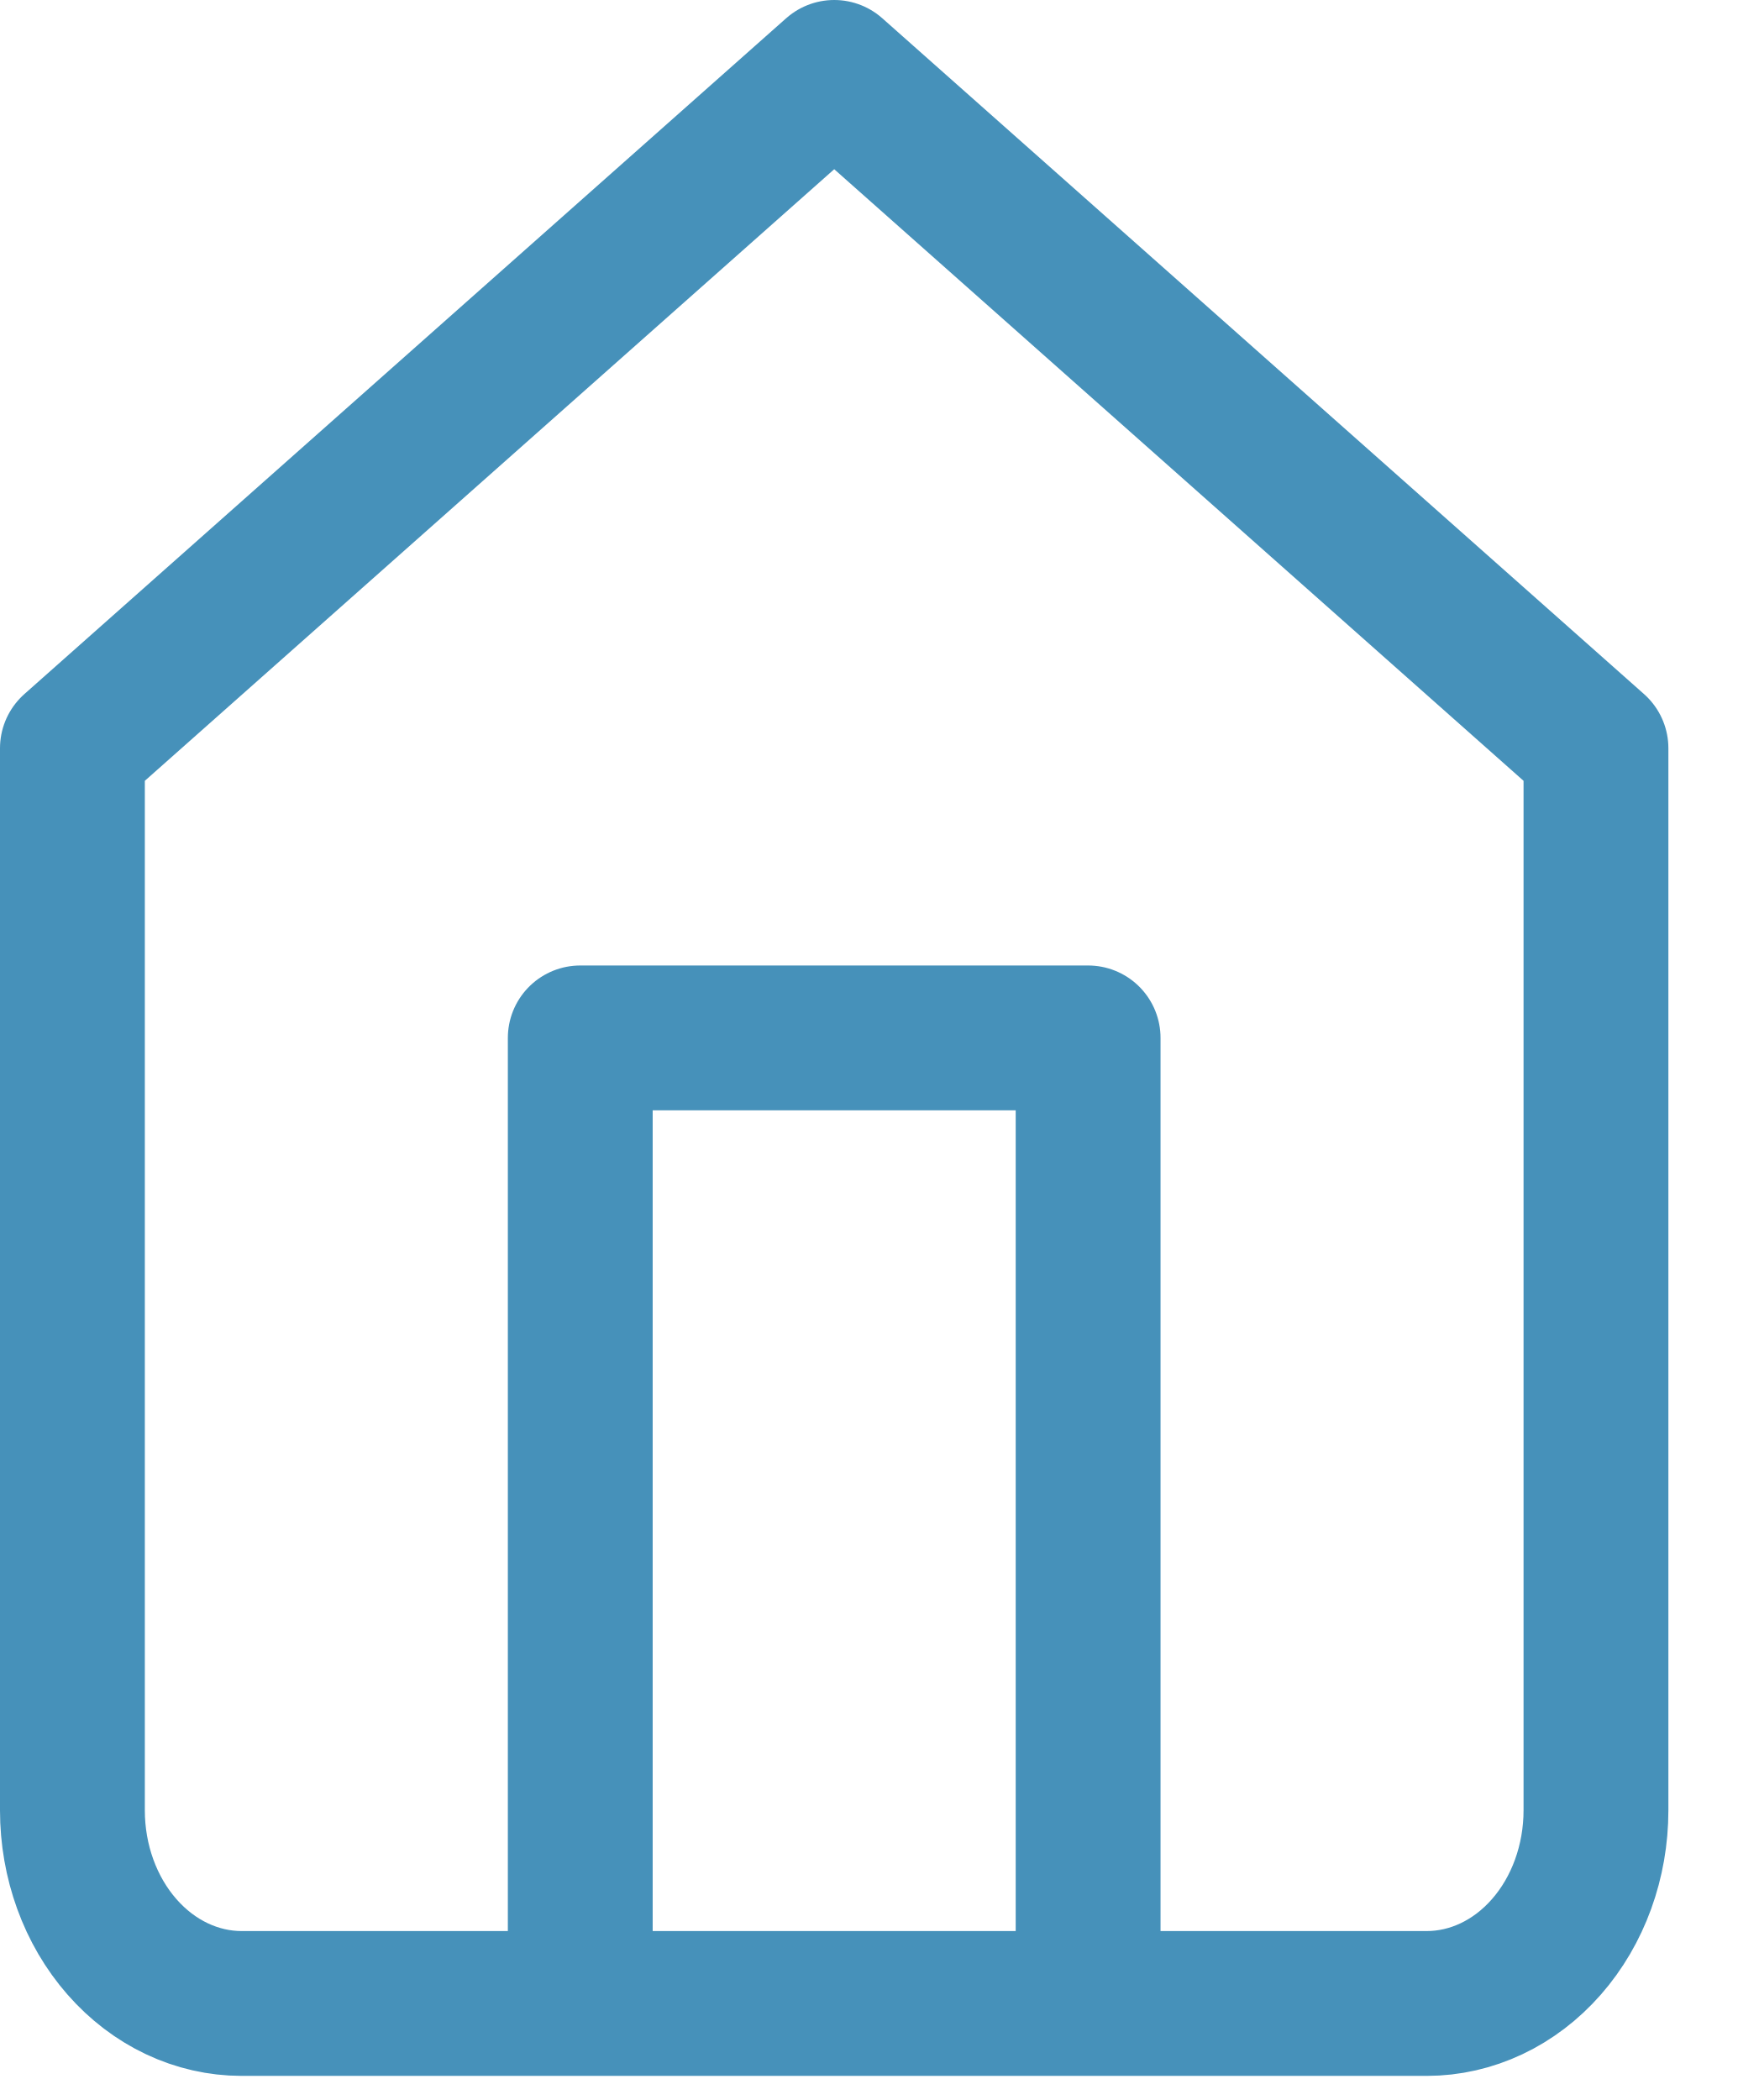
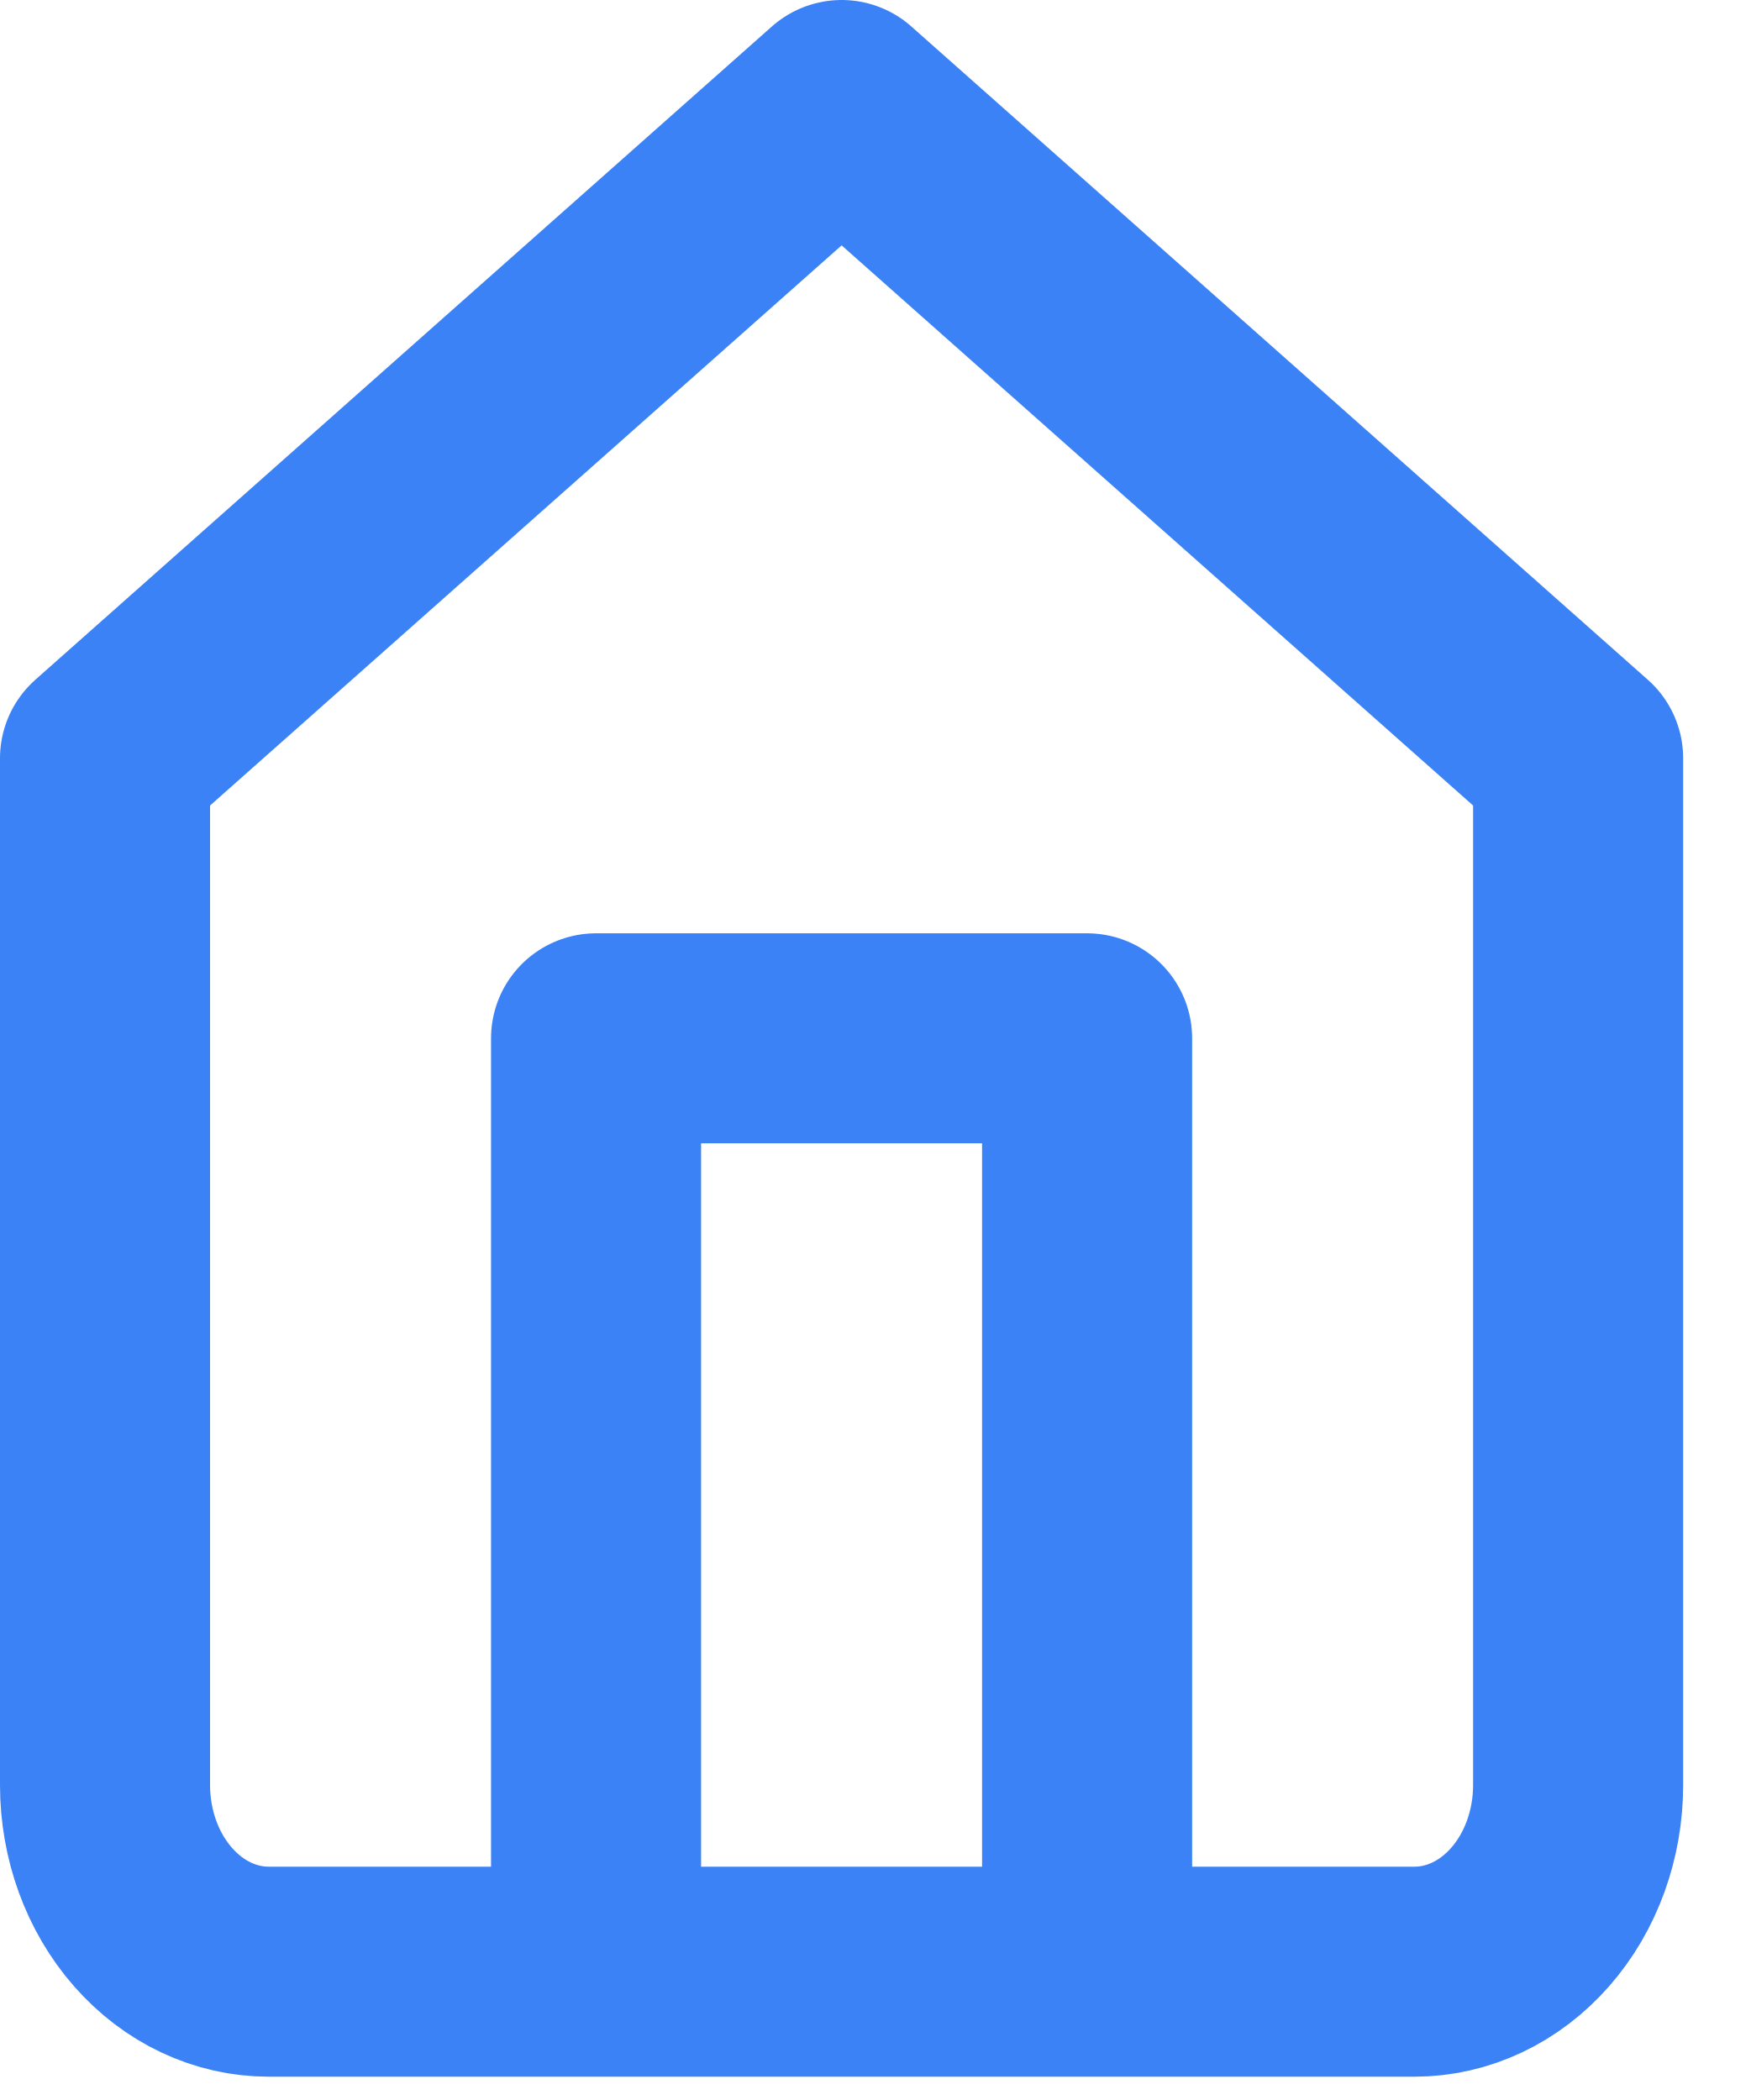
- <svg xmlns="http://www.w3.org/2000/svg" width="24" height="29" viewBox="0 0 24 29" fill="none">
-   <path d="M8.013 27.667V14.333H15.026V27.667M1 10.333L11.52 1L22.039 10.333V25C22.039 25.707 21.793 26.386 21.354 26.886C20.916 27.386 20.321 27.667 19.701 27.667H3.338C2.718 27.667 2.123 27.386 1.685 26.886C1.246 26.386 1 25.707 1 25V10.333Z" stroke="#0369A1" stroke-opacity="0.733" stroke-width="2" stroke-linecap="round" stroke-linejoin="round" />
+ <svg xmlns="http://www.w3.org/2000/svg" width="25" height="30" viewBox="0 0 25 30" fill="none">
+   <path d="M8.513 28.167V14.833H15.526V28.167M1.5 10.833L12.02 1.5L22.539 10.833V25.5C22.539 26.207 22.293 26.886 21.854 27.386C21.416 27.886 20.821 28.167 20.201 28.167H3.838C3.218 28.167 2.623 27.886 2.185 27.386C1.746 26.886 1.5 26.207 1.5 25.5V10.833Z" stroke="#3B82F6" stroke-width="3" stroke-linecap="round" stroke-linejoin="round" />
</svg>
